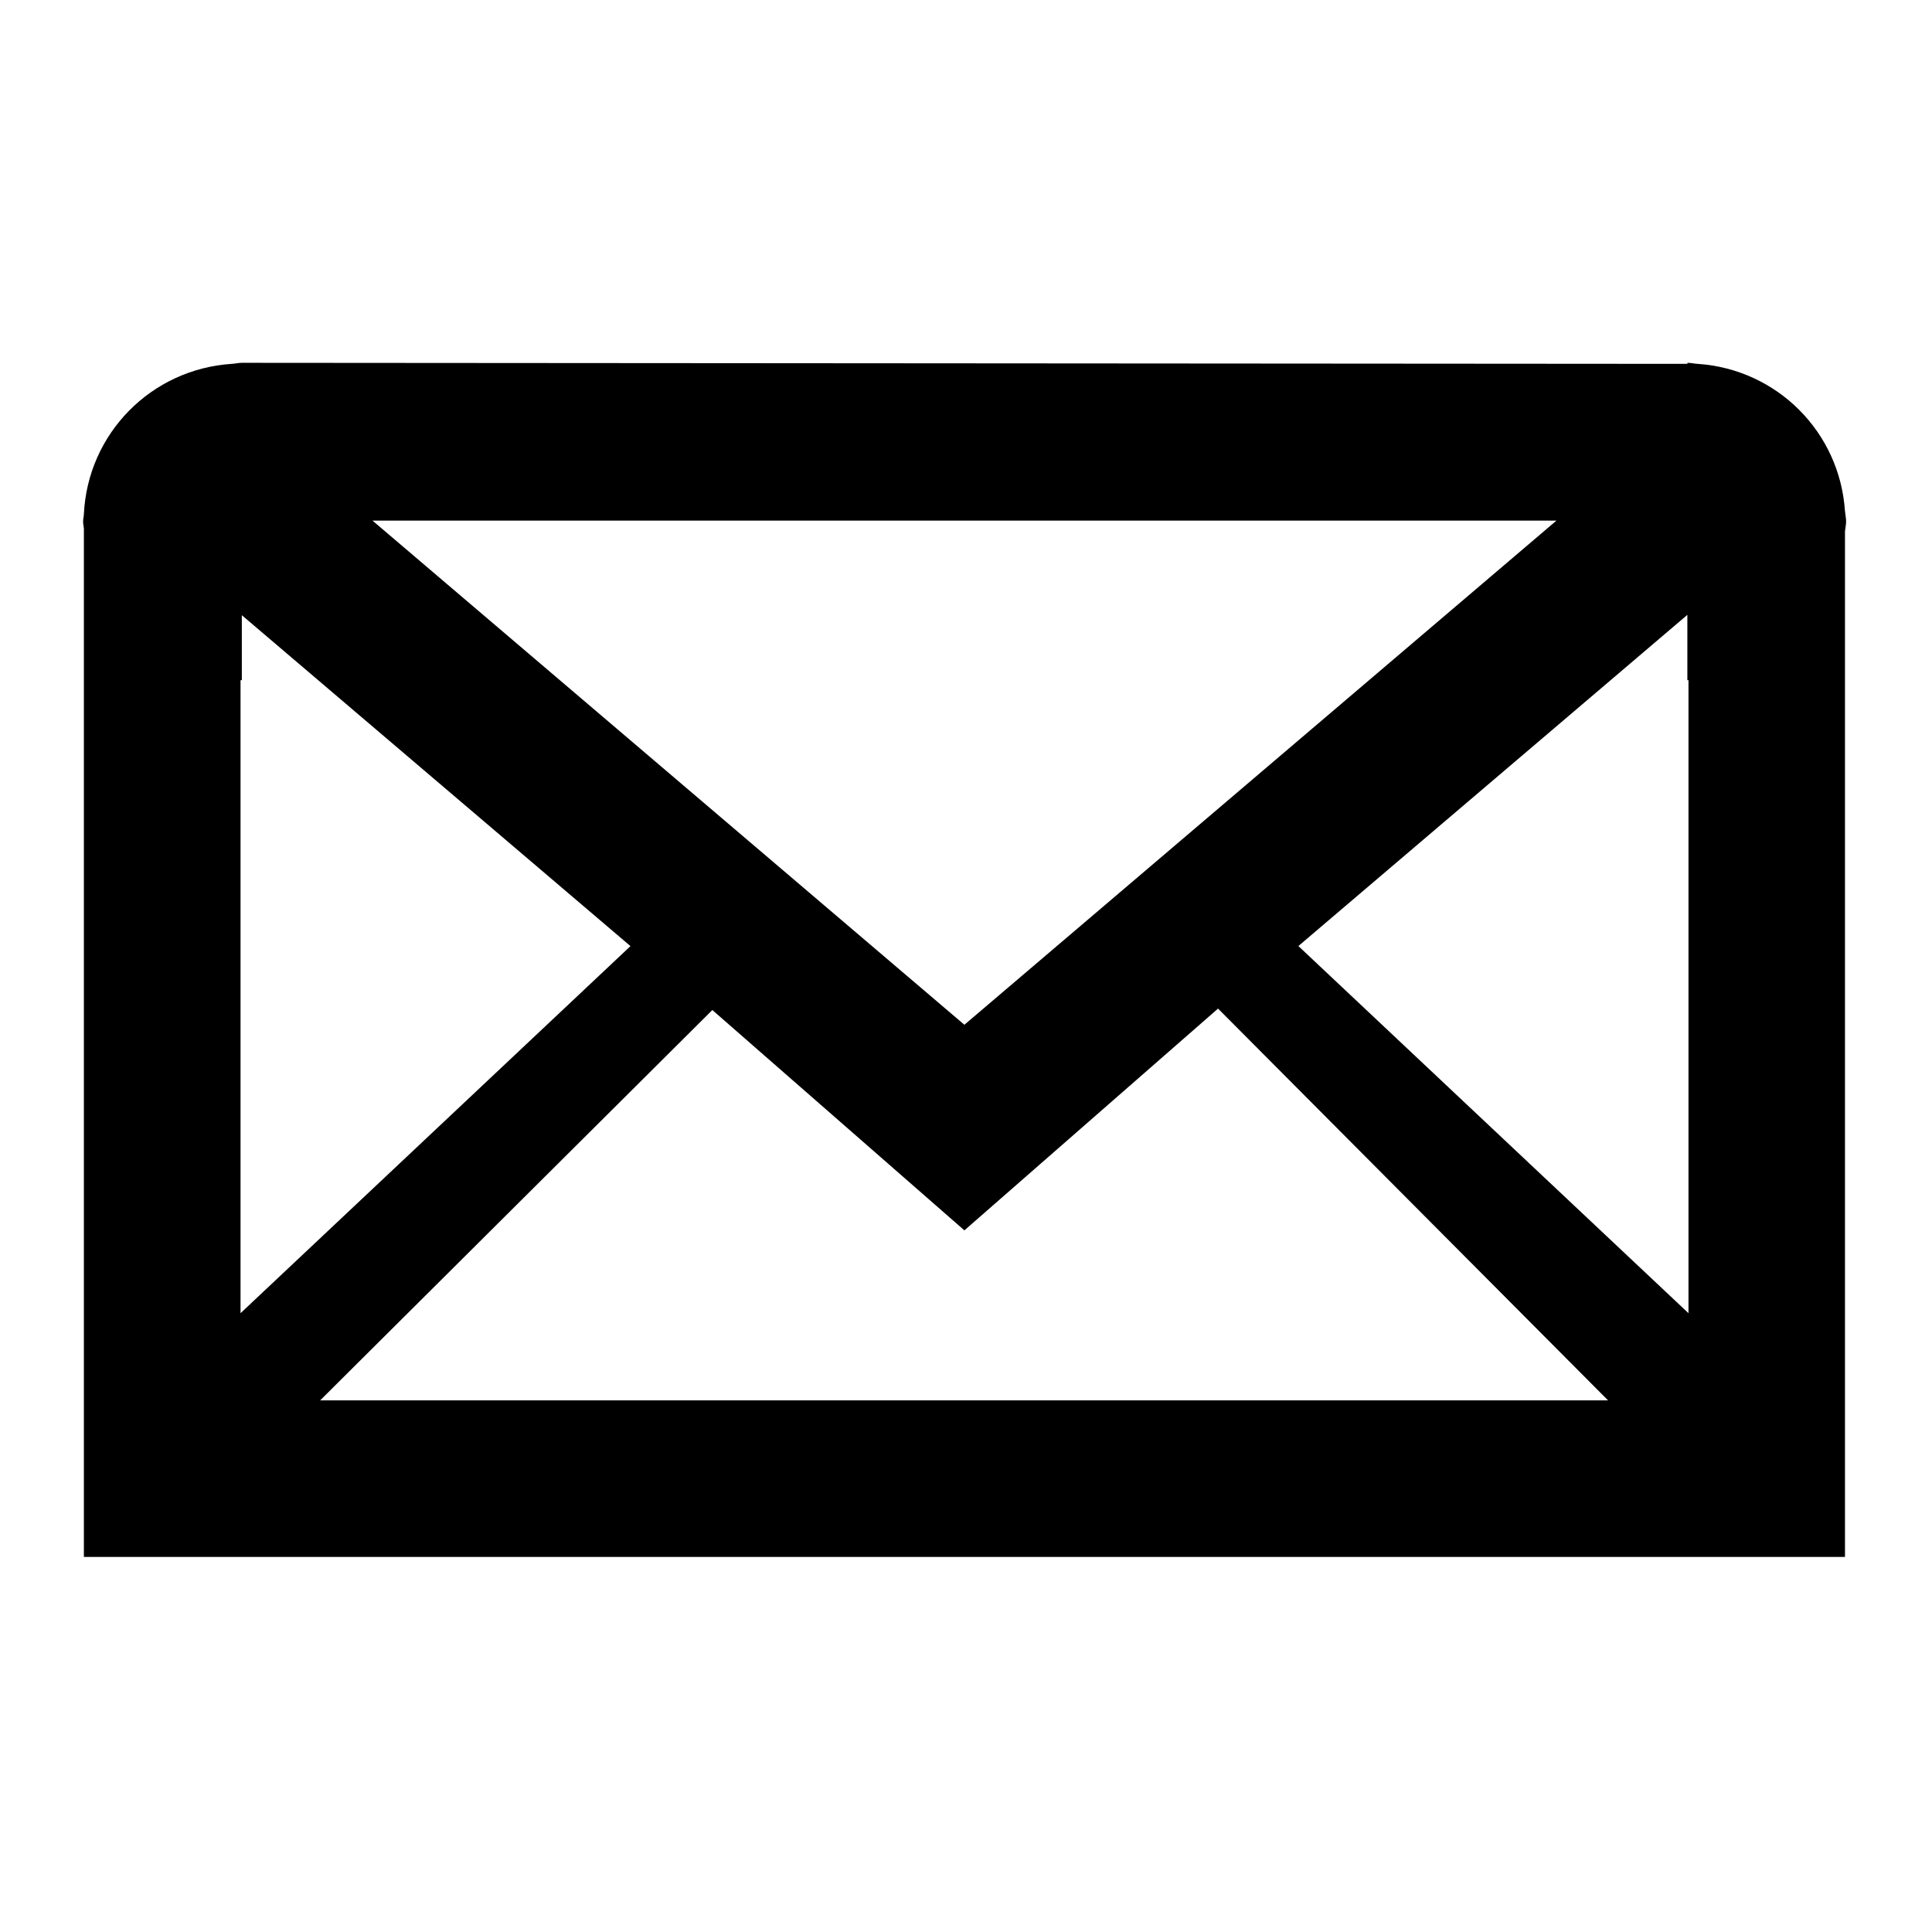
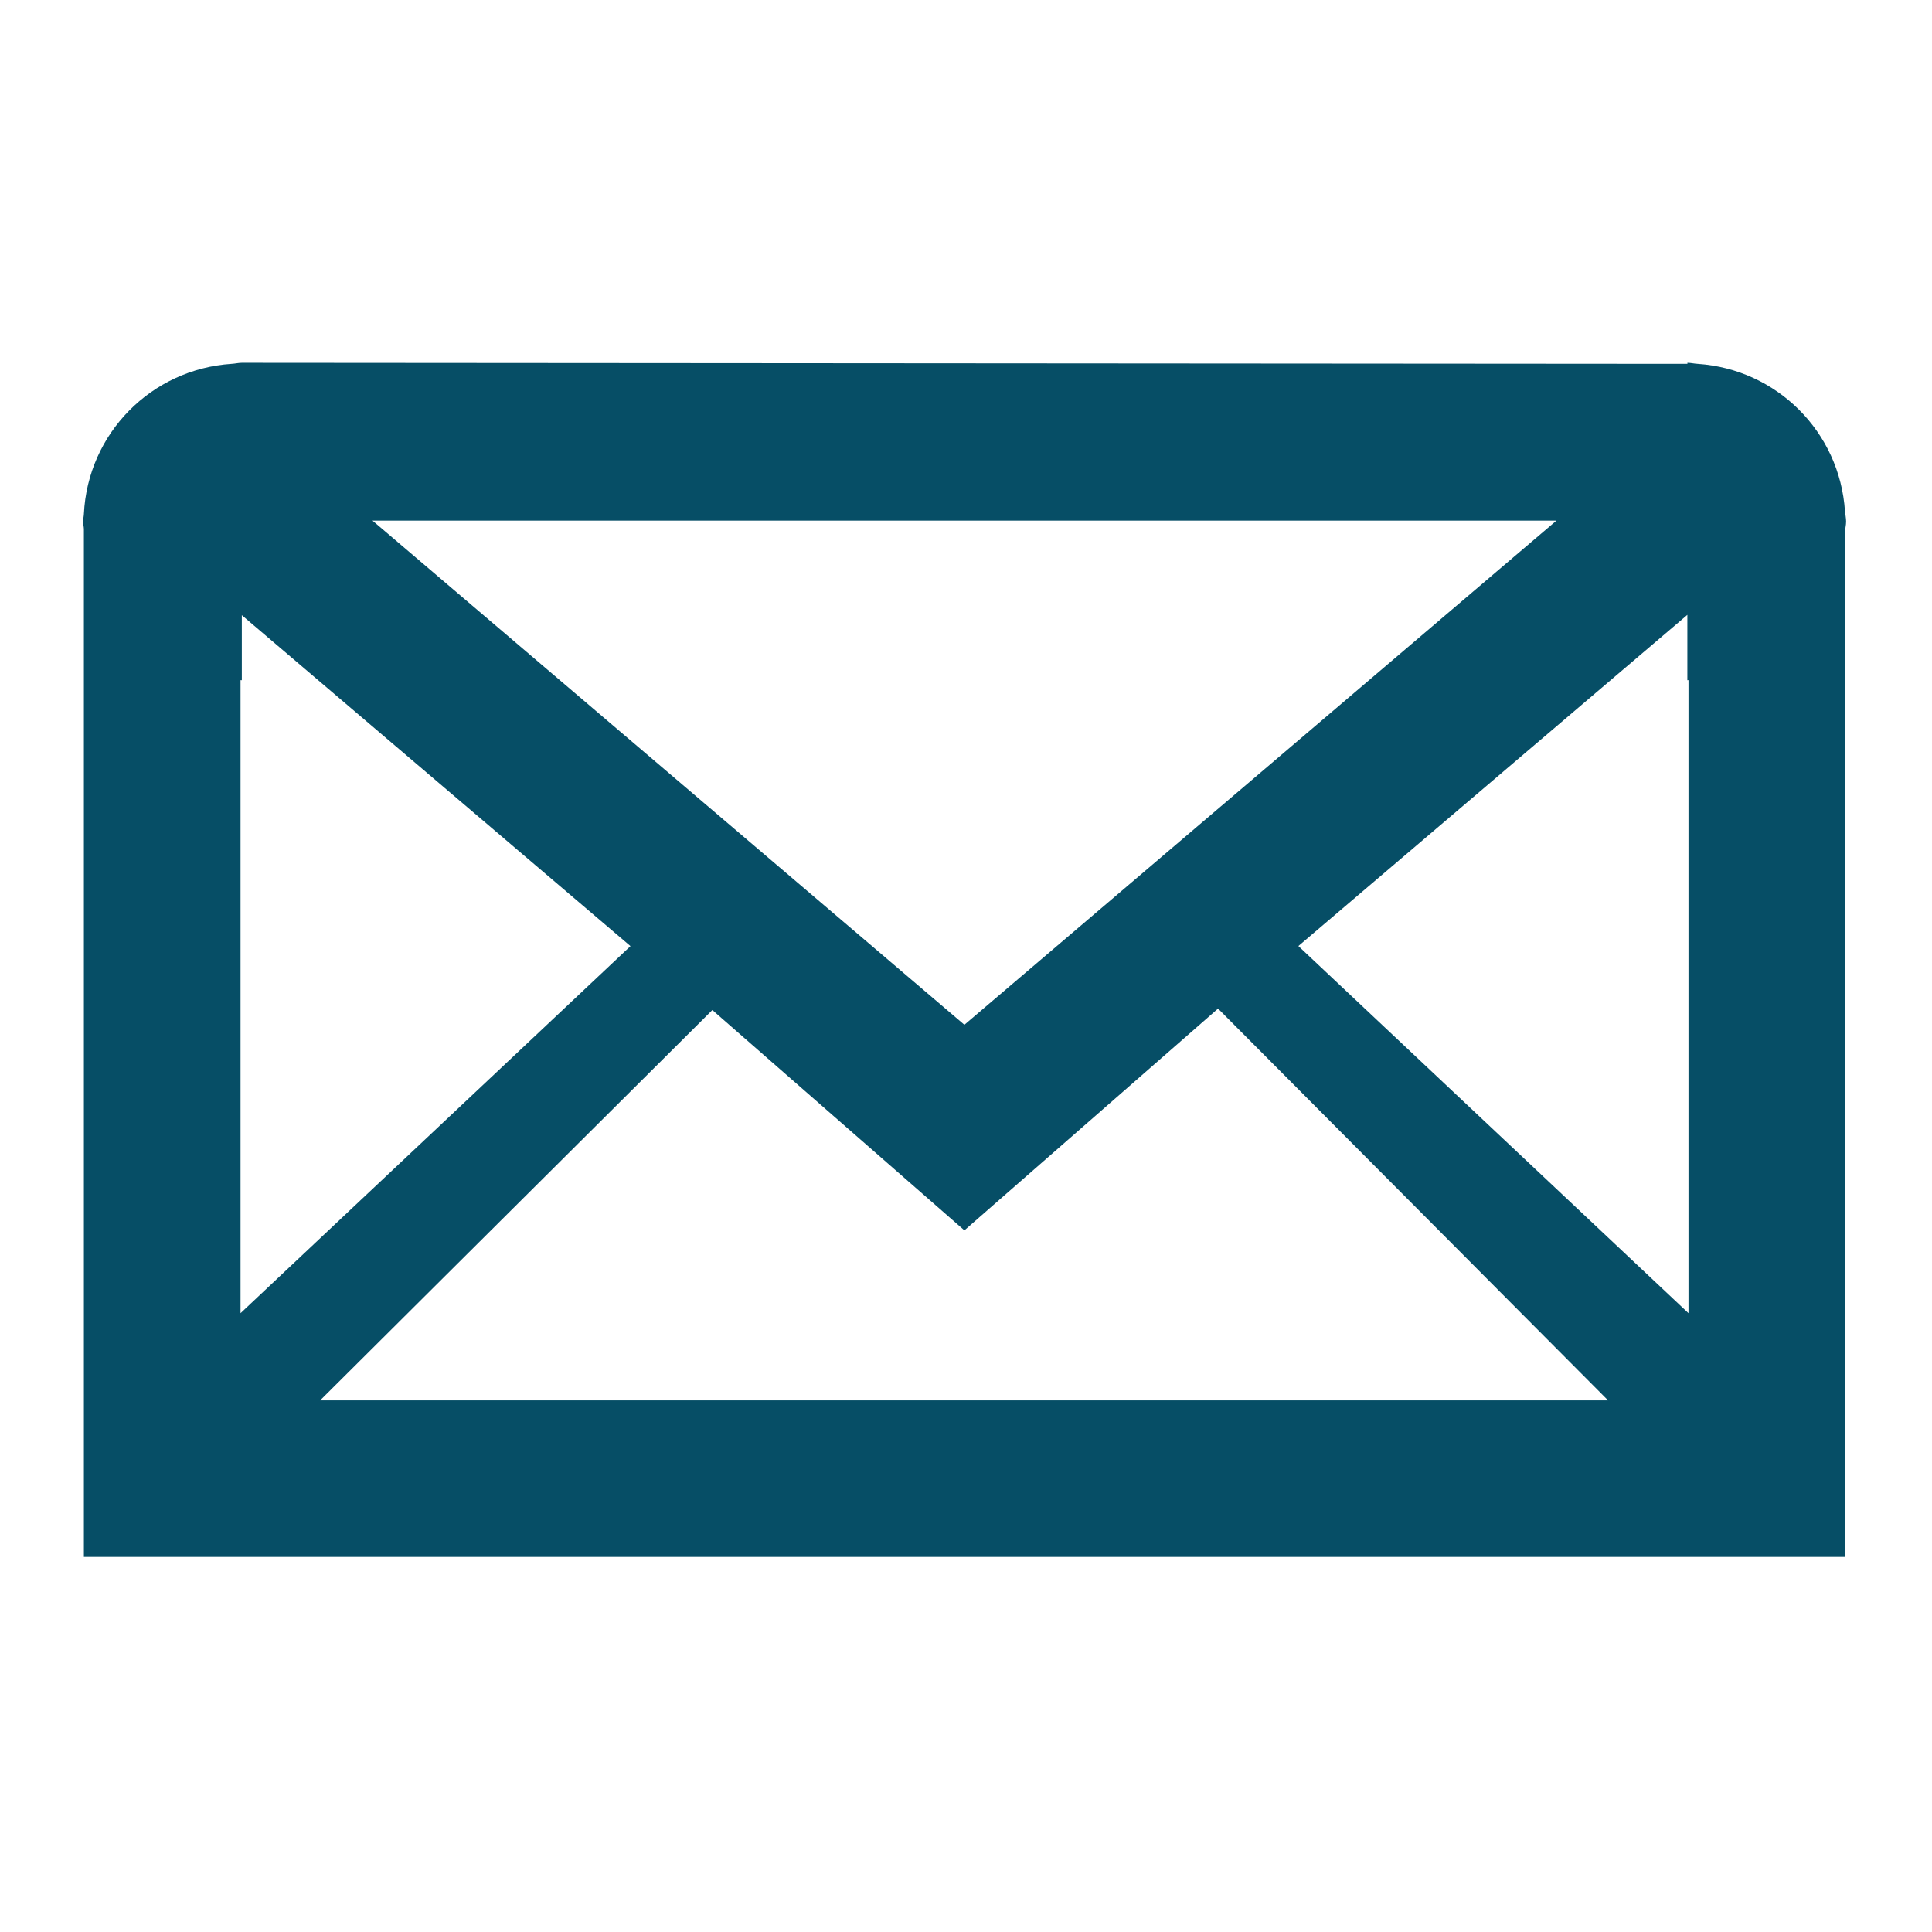
<svg xmlns="http://www.w3.org/2000/svg" width="24" height="24" viewBox="0 0 24 24" fill="none">
-   <path d="M22.919 6.352C22.855 5.366 22.074 4.586 21.089 4.52C21.046 4.518 21.005 4.507 20.962 4.507V4.52L3.004 4.507C2.961 4.507 2.92 4.518 2.877 4.52C1.879 4.586 1.09 5.384 1.042 6.386C1.041 6.416 1.032 6.448 1.032 6.479C1.032 6.51 1.041 6.54 1.042 6.57V19.341H22.919V6.605C22.922 6.562 22.933 6.522 22.933 6.479C22.933 6.435 22.923 6.395 22.92 6.352H22.919ZM19.335 6.467L11.98 12.73L4.627 6.467H19.335V6.467ZM2.988 8.449C2.993 8.449 2.999 8.45 3.004 8.45V7.642L7.832 11.753L2.988 16.313V8.449V8.449ZM3.978 17.395L8.849 12.547L11.98 15.284L15.131 12.529L19.976 17.396H3.978V17.395ZM20.974 16.312L16.129 11.752L20.961 7.638V8.45C20.966 8.45 20.971 8.449 20.975 8.449V16.313L20.974 16.312Z" fill="#000000" />
+   <path d="M22.919 6.352C22.855 5.366 22.074 4.586 21.089 4.52C21.046 4.518 21.005 4.507 20.962 4.507V4.52L3.004 4.507C2.961 4.507 2.92 4.518 2.877 4.52C1.879 4.586 1.09 5.384 1.042 6.386C1.041 6.416 1.032 6.448 1.032 6.479C1.032 6.51 1.041 6.54 1.042 6.57V19.341H22.919V6.605C22.922 6.562 22.933 6.522 22.933 6.479C22.933 6.435 22.923 6.395 22.92 6.352H22.919ZM19.335 6.467L11.98 12.73L4.627 6.467H19.335V6.467ZM2.988 8.449C2.993 8.449 2.999 8.45 3.004 8.45V7.642L7.832 11.753L2.988 16.313V8.449V8.449ZM3.978 17.395L8.849 12.547L11.98 15.284L15.131 12.529L19.976 17.396H3.978V17.395ZM20.974 16.312L16.129 11.752L20.961 7.638V8.45C20.966 8.45 20.971 8.449 20.975 8.449V16.313L20.974 16.312Z" fill="#064e66" />
</svg>
